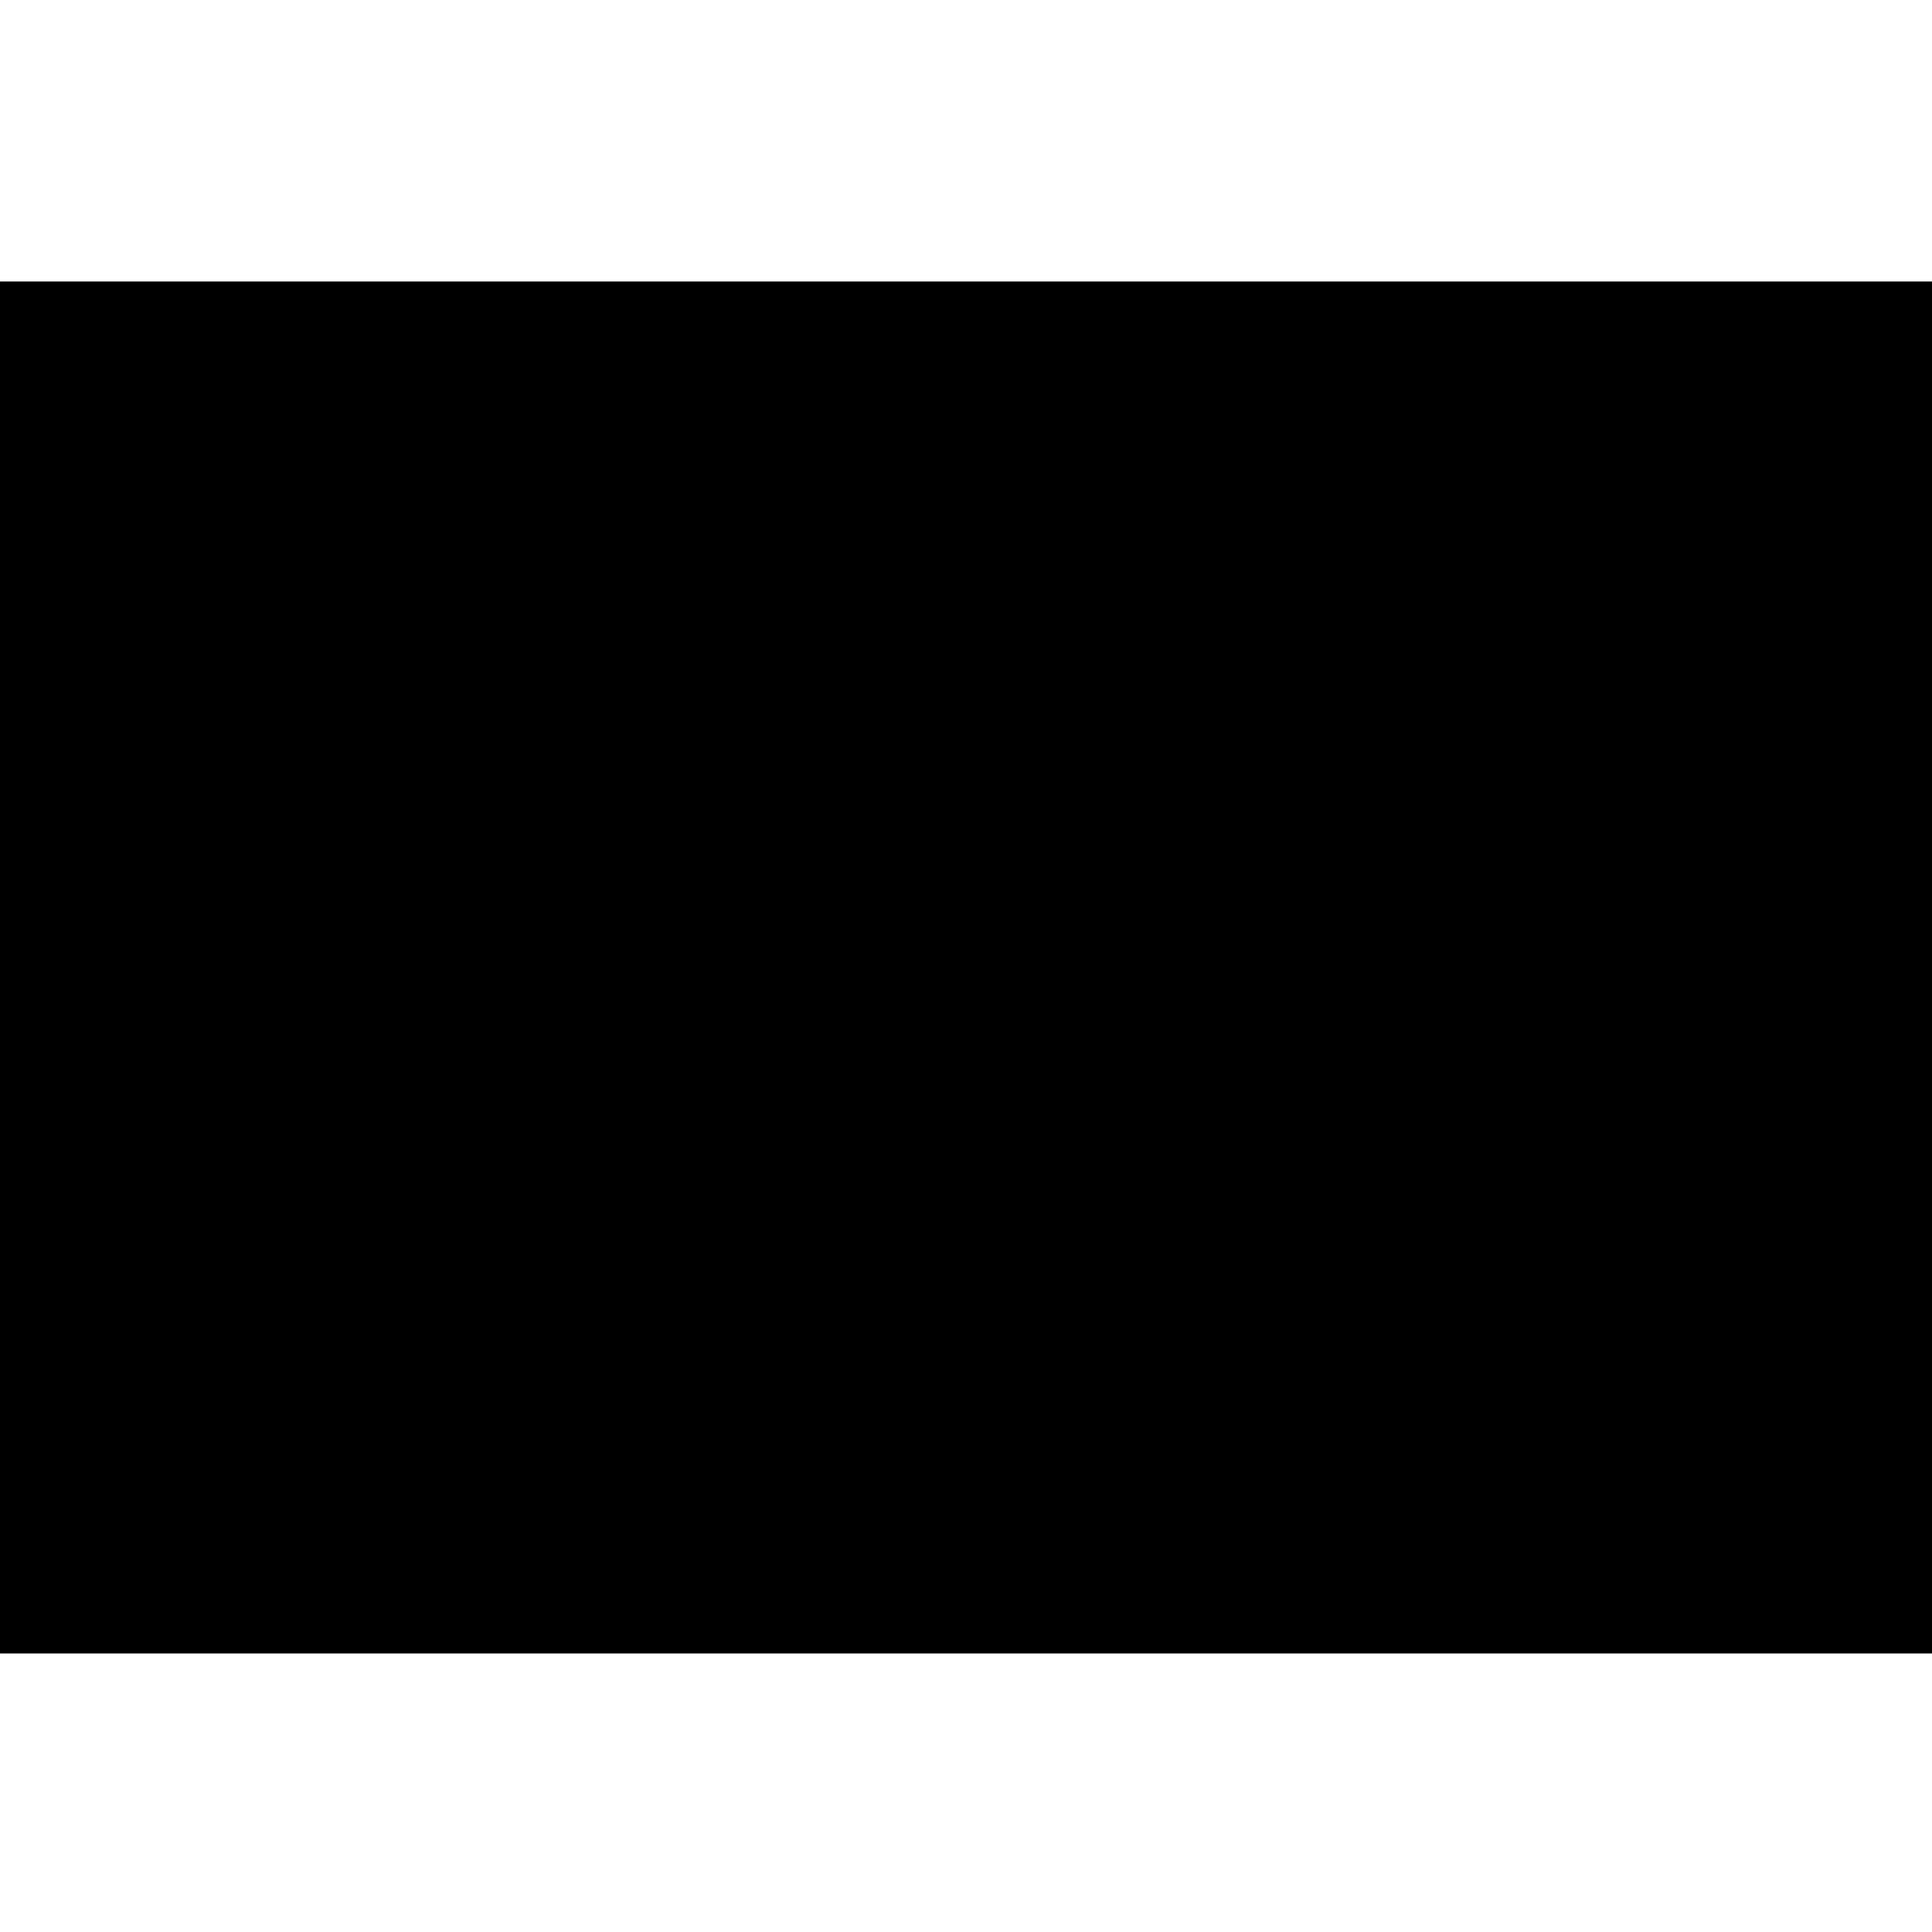
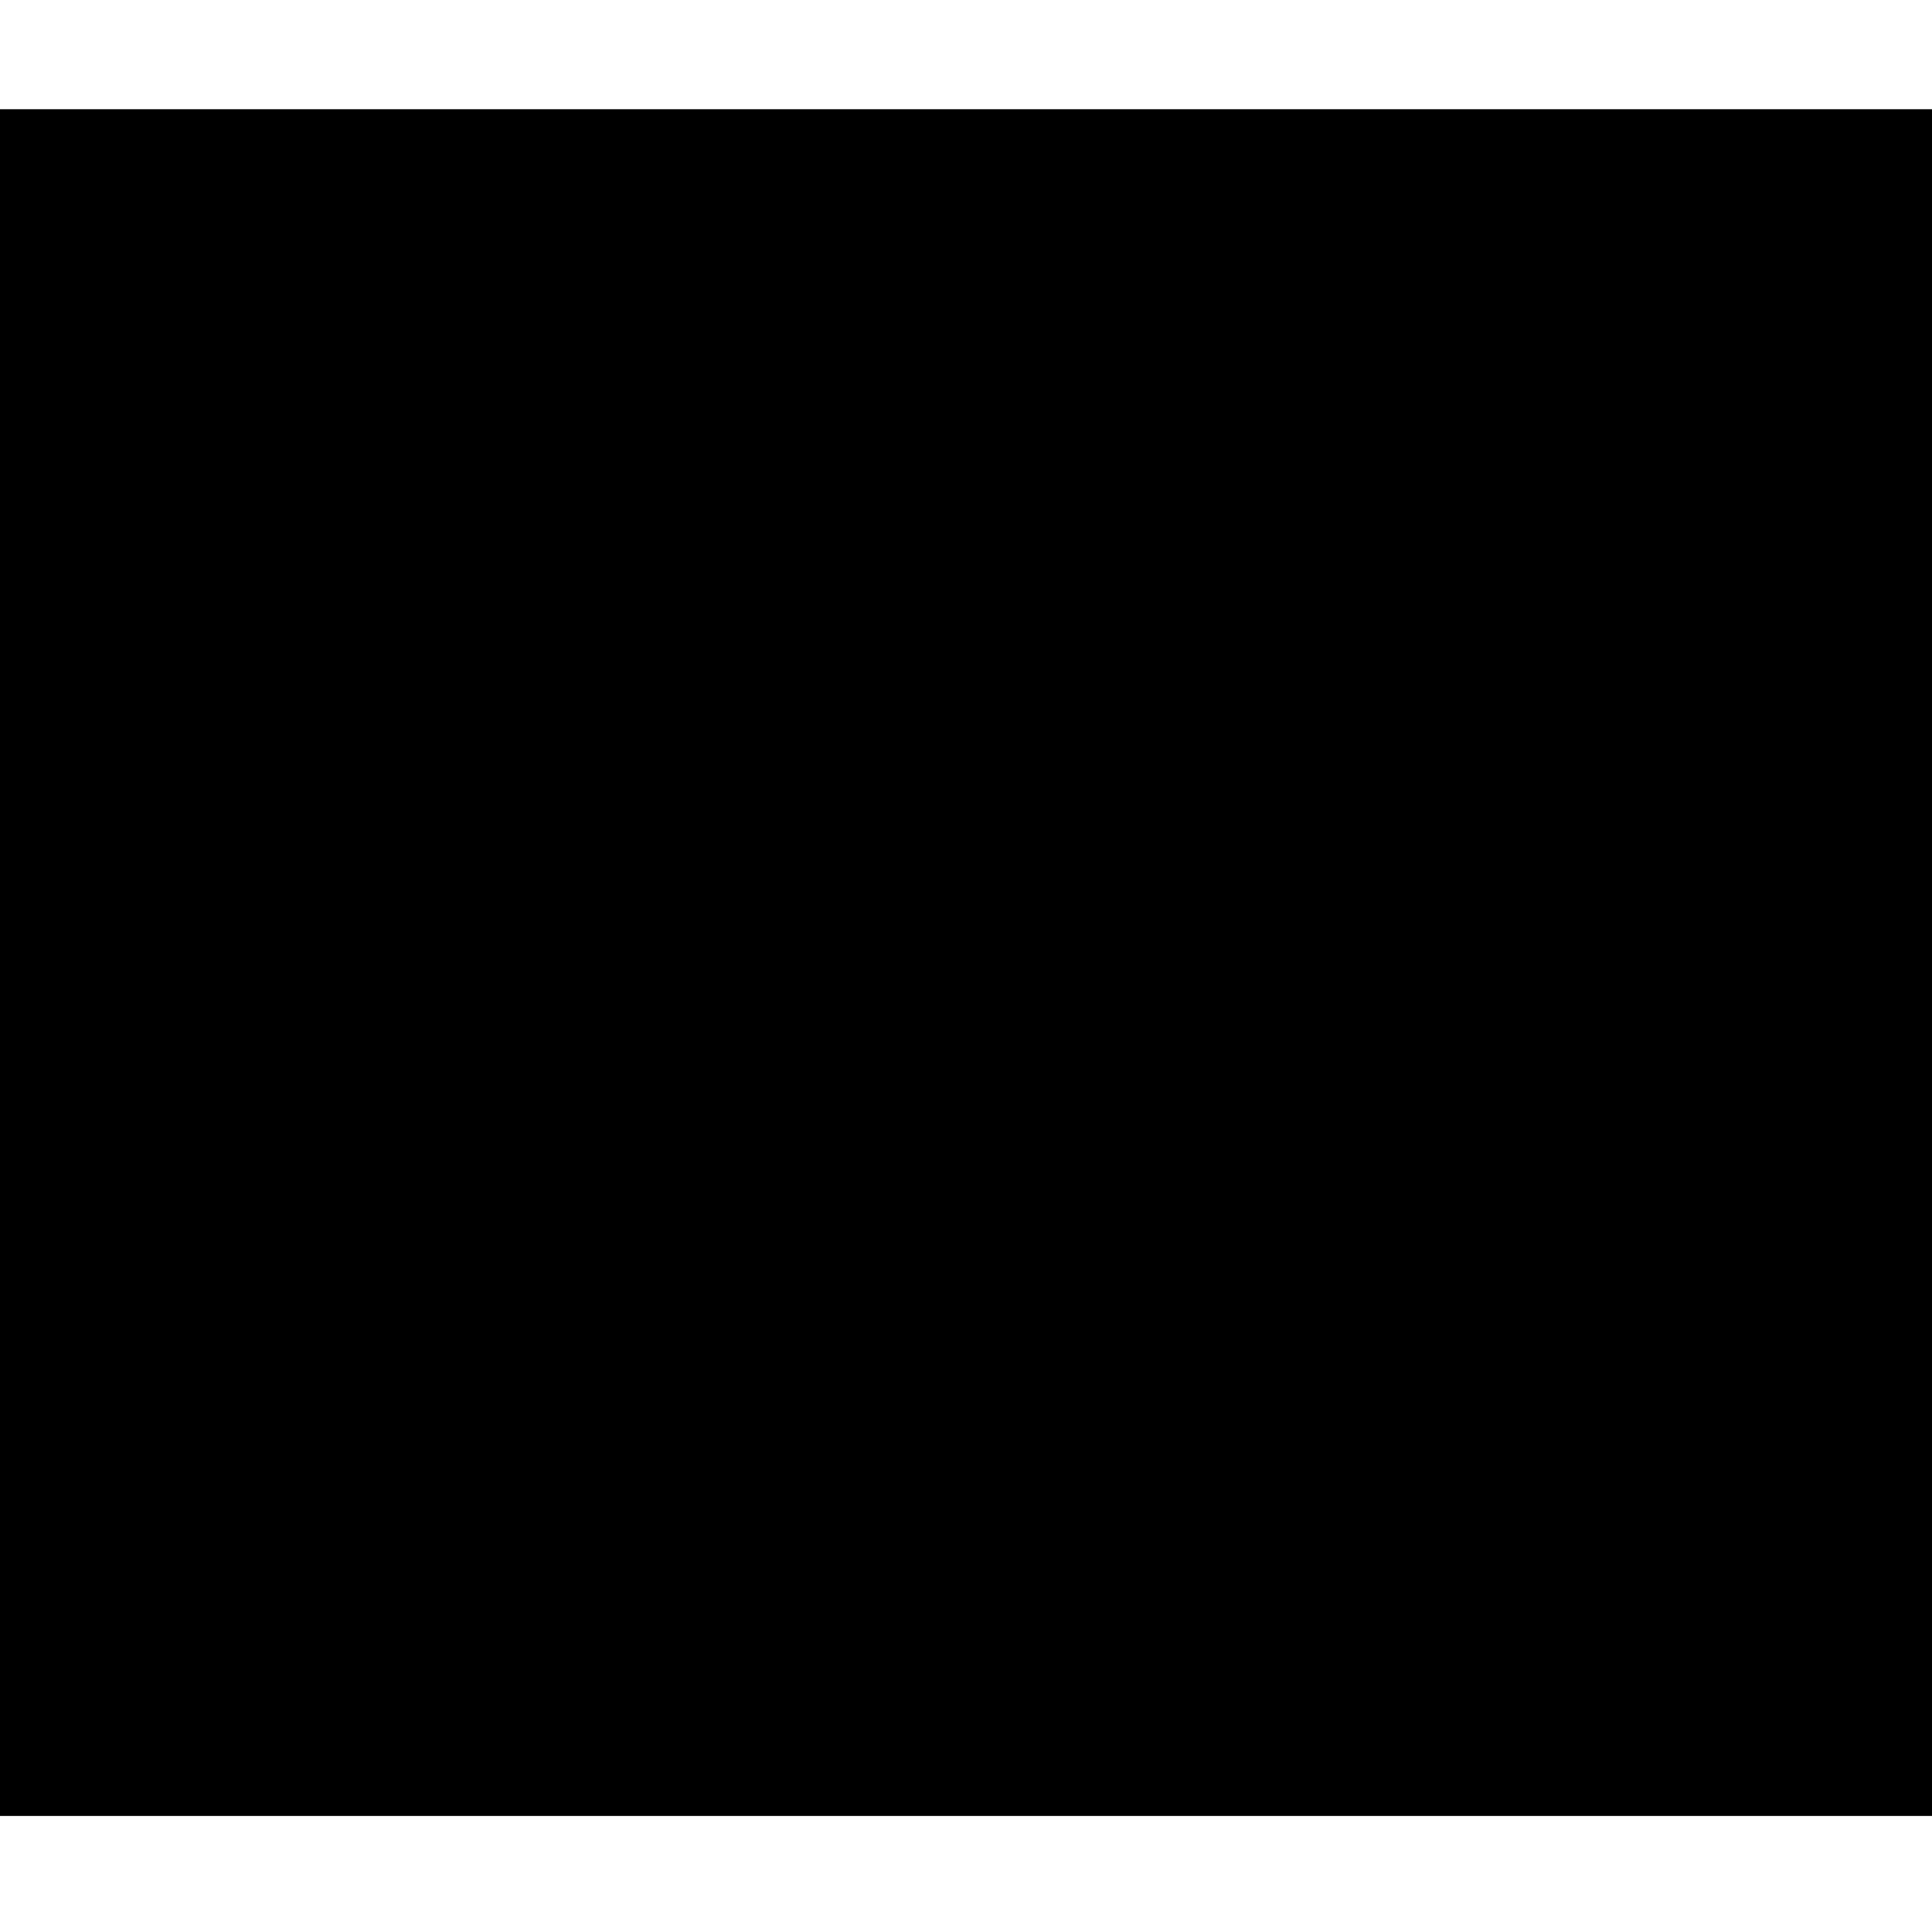
- <svg xmlns="http://www.w3.org/2000/svg" version="1.0" width="652pt" height="652pt" viewBox="0 0 652 652" preserveAspectRatio="xMidYMid meet">
-   <g transform="translate(0,652) scale(0.1,-0.1)" fill="#000000" stroke="none">
-     <path d="M0 3255 l0 -2315 3260 0 3260 0 0 2315 0 2315 -3260 0 -3260 0 0 -2315z" />
+ <svg xmlns="http://www.w3.org/2000/svg" version="1.0" width="283pt" height="283pt" viewBox="0 0 283 283" preserveAspectRatio="xMidYMid meet">
+   <g transform="translate(0,283) scale(0.1,-0.1)" fill="#000000" stroke="none">
+     <path d="M0 1420 l0 -1250 1415 0 1415 0 0 1250 0 1250 -1415 0 -1415 0 0 -1250z" />
  </g>
</svg>
